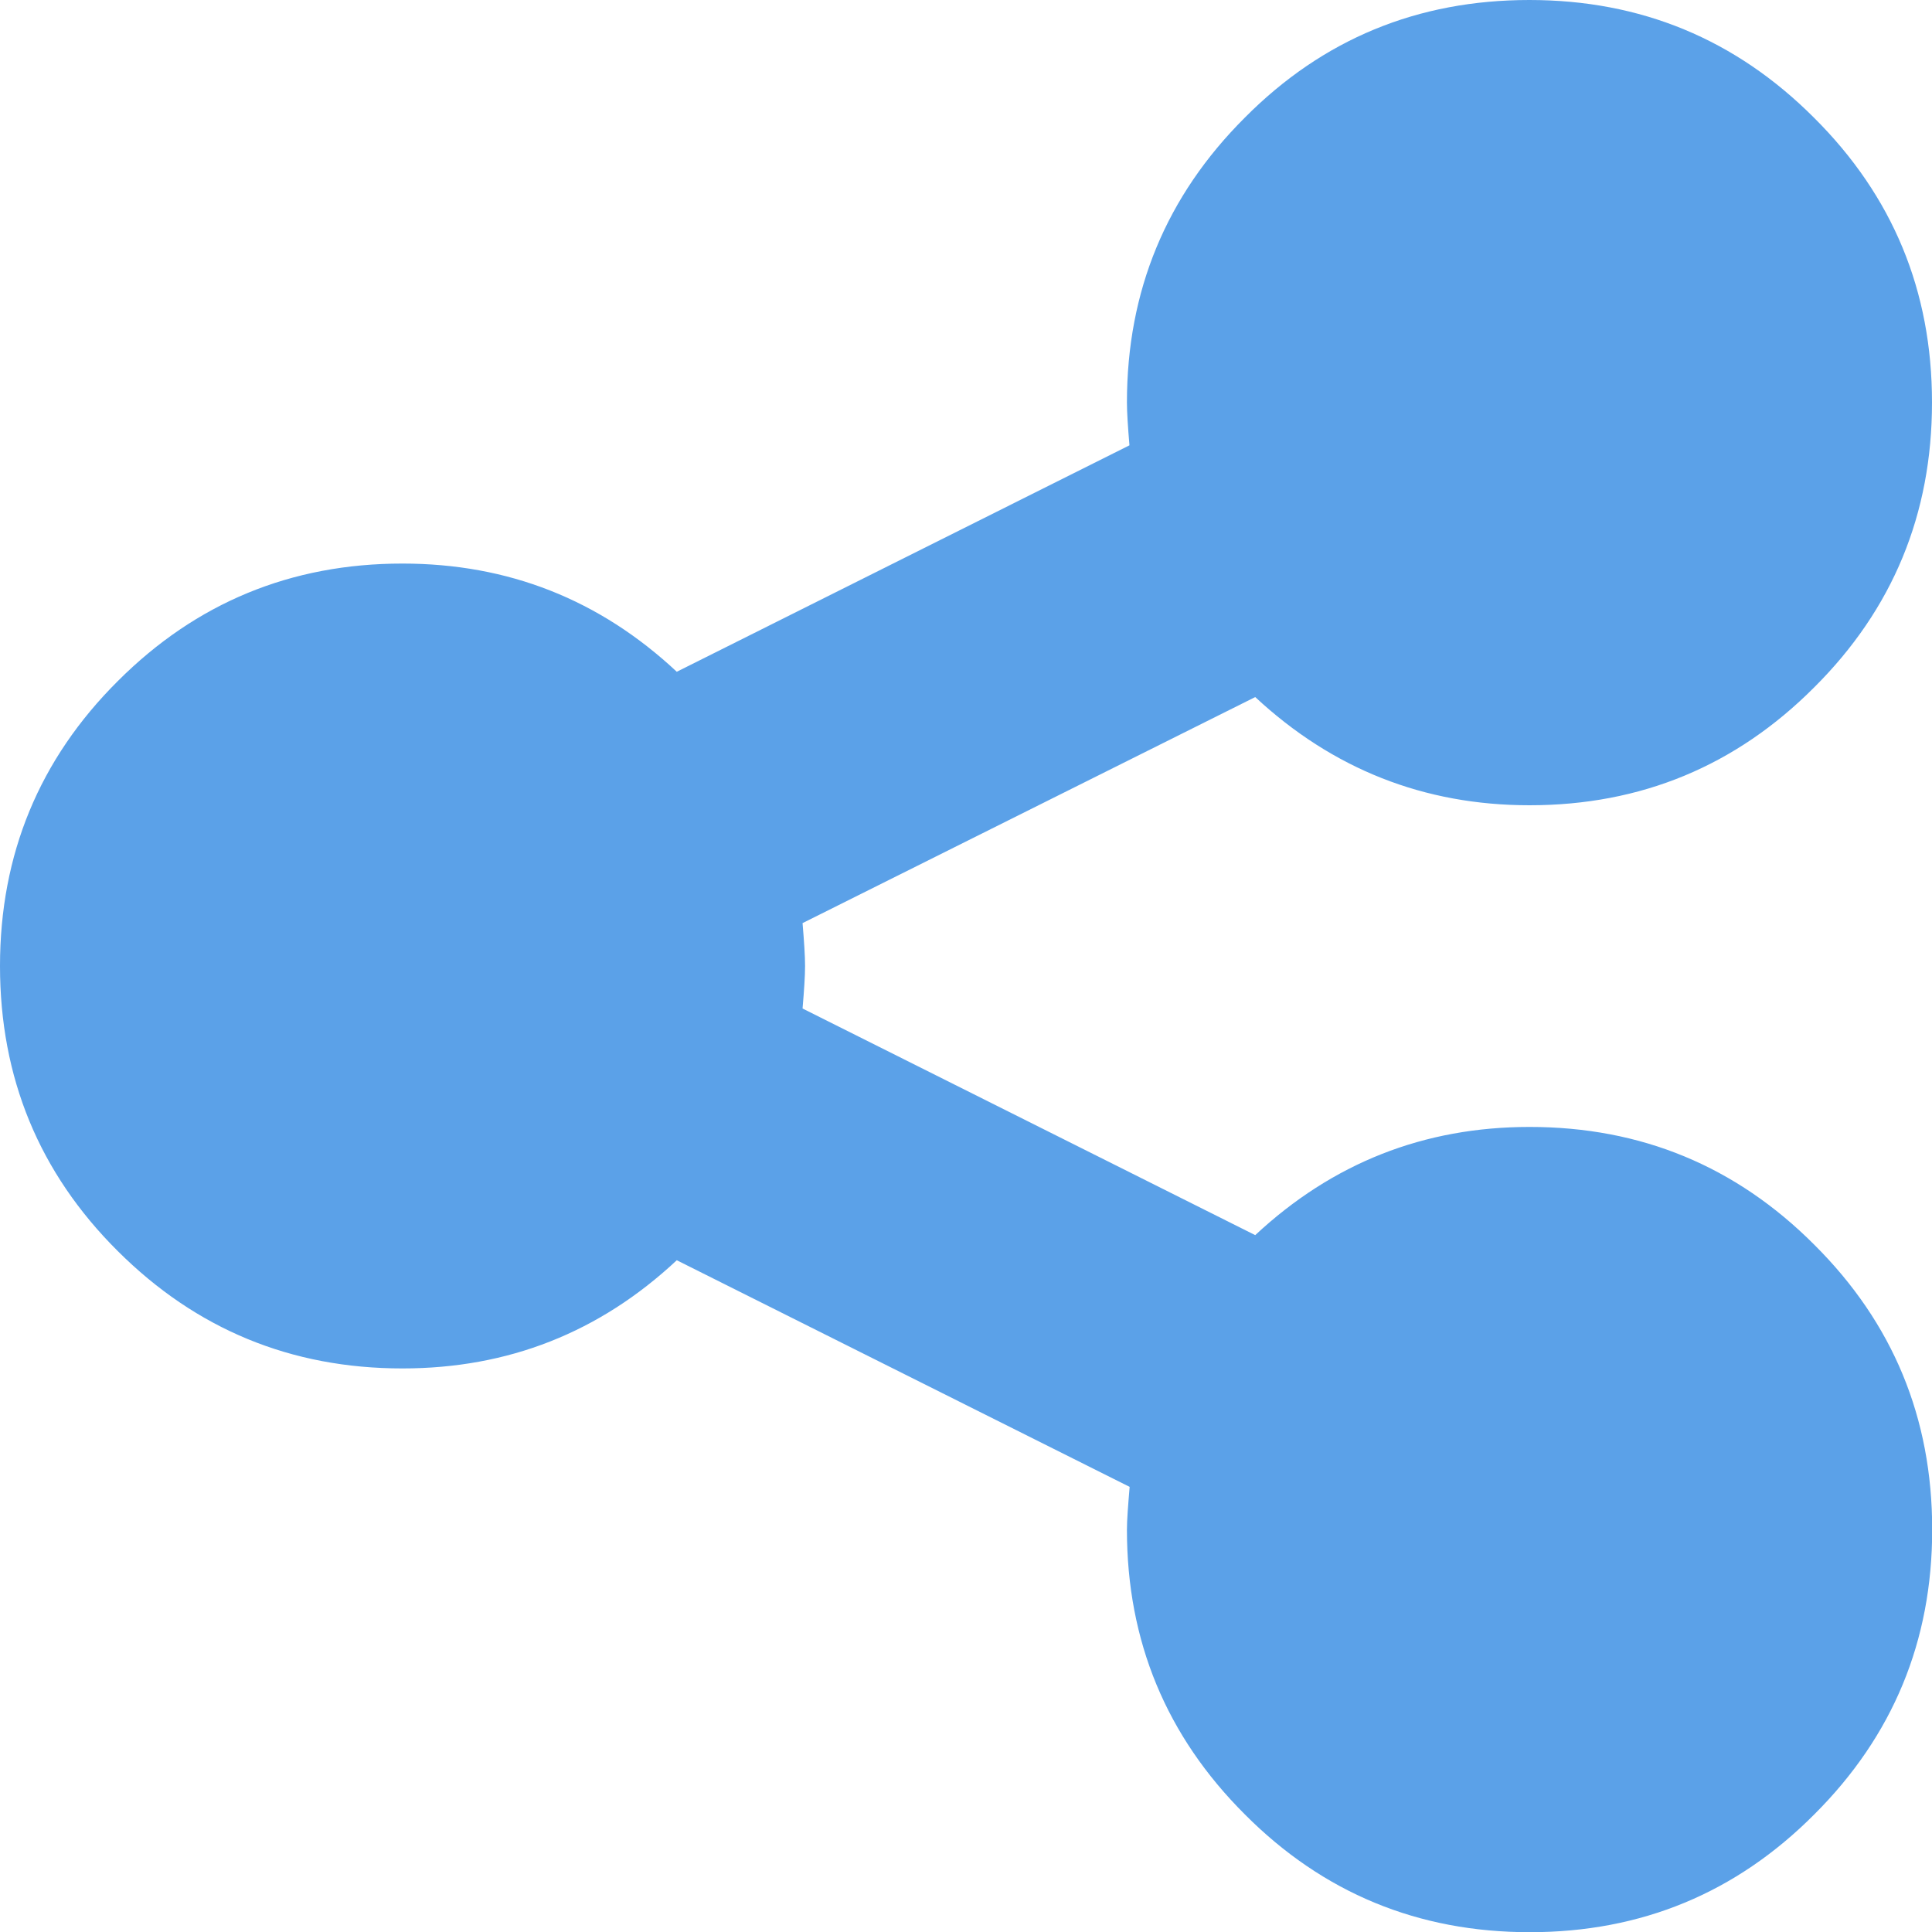
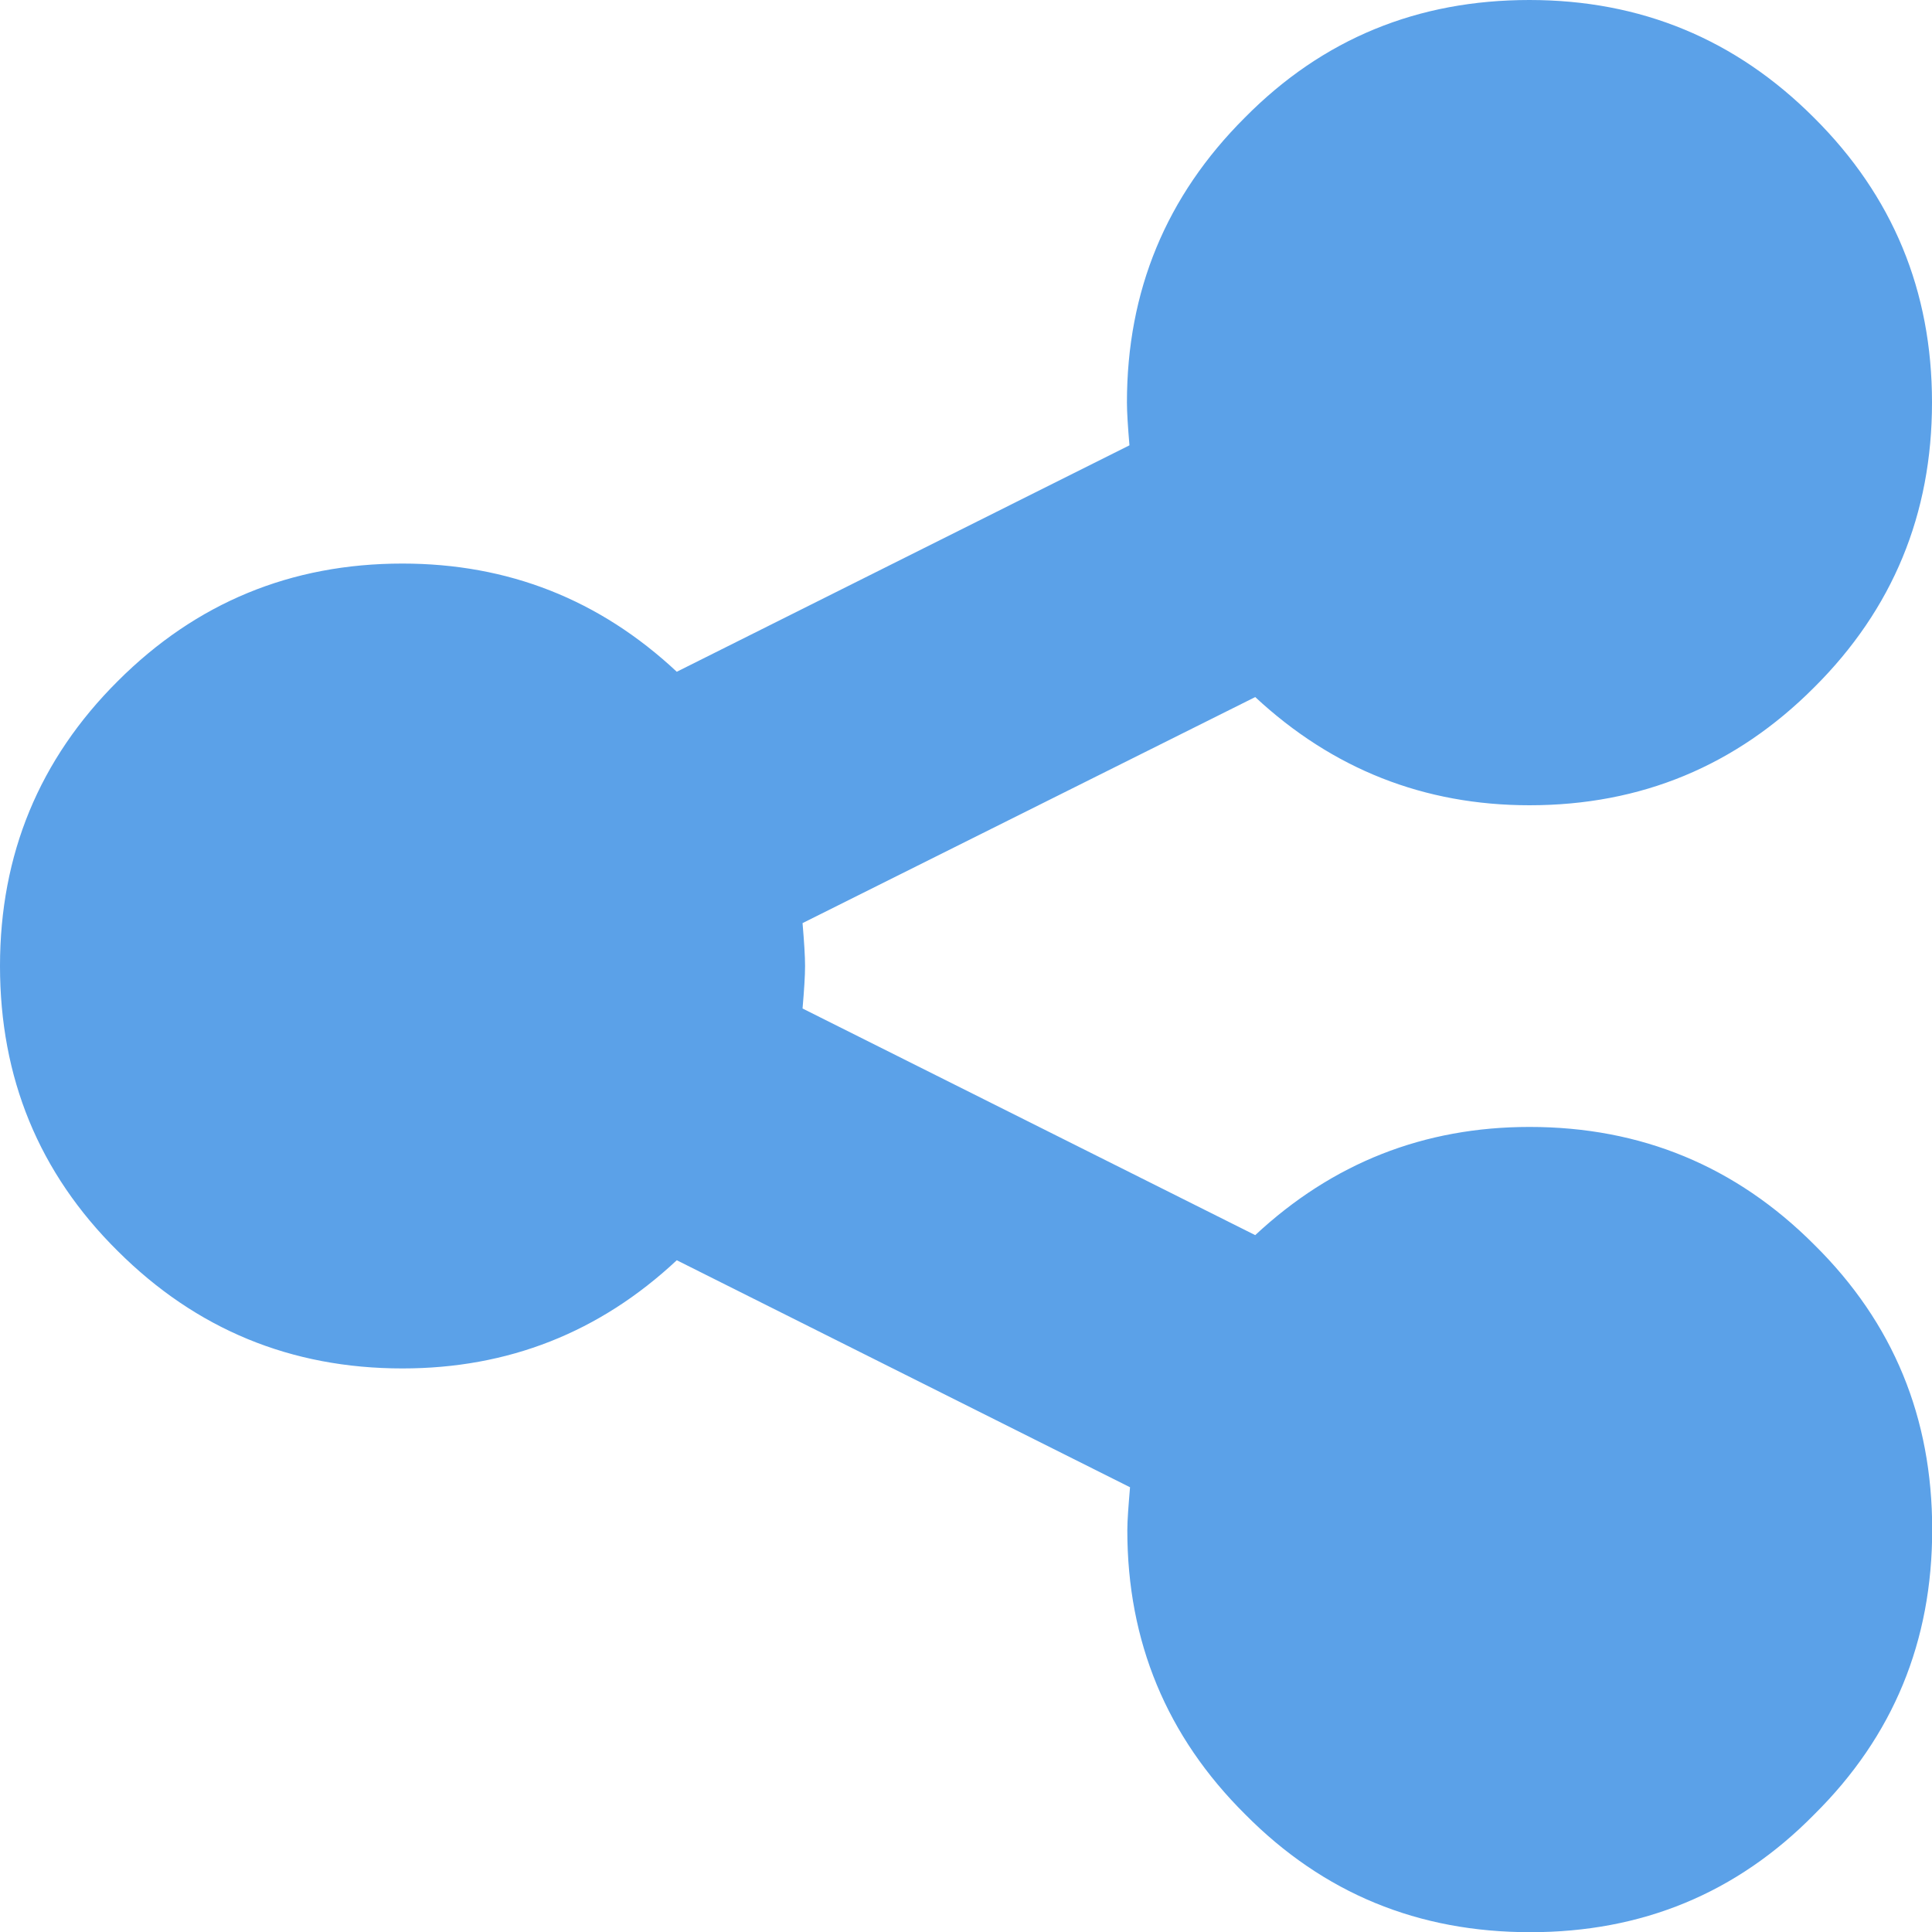
<svg xmlns="http://www.w3.org/2000/svg" width="10" height="10" viewBox="0 0 10 10">
-   <g fill="none" fill-rule="evenodd">
-     <g fill="#5BA1E8">
-       <g>
-         <g>
-           <path d="M7.917 5.833c.577 0 1.068.203 1.474.61.407.405.61.896.61 1.474 0 .577-.203 1.068-.61 1.474-.405.407-.896.61-1.473.61-.578 0-1.07-.203-1.475-.61-.406-.405-.61-.896-.61-1.473 0-.052.006-.126.014-.222L3.503 6.523c-.4.374-.873.56-1.42.56-.577 0-1.068-.203-1.474-.608C.202 6.07 0 5.577 0 5c0-.577.203-1.07.61-1.475.405-.405.896-.608 1.473-.608.547 0 1.02.186 1.42.56l2.343-1.172c-.008-.096-.013-.17-.013-.222 0-.577.203-1.068.61-1.474C6.847.202 7.338 0 7.916 0c.577 0 1.068.203 1.474.61.407.405.61.896.61 1.473 0 .578-.203 1.07-.61 1.475-.405.406-.896.61-1.473.61-.547 0-1.02-.188-1.42-.56l-2.343 1.17c.008.096.013.17.013.222 0 .052-.005.126-.013.22l2.343 1.173c.4-.373.873-.56 1.42-.56z" />
-         </g>
-       </g>
-     </g>
-   </g>
+   <path d="M7.917 5.833c.577 0 1.068.203 1.474.61.41.405.61.896.61 1.474 0 .577-.2 1.068-.61 1.474-.403.41-.894.61-1.47.61-.58 0-1.07-.2-1.476-.61-.406-.403-.61-.894-.61-1.47 0-.053.006-.127.014-.223L3.503 6.523c-.4.374-.873.56-1.42.56-.577 0-1.068-.203-1.474-.608C.2 6.07 0 5.577 0 5c0-.577.203-1.07.61-1.475.405-.405.896-.608 1.473-.608.547 0 1.02.186 1.42.56l2.343-1.172c-.008-.096-.013-.17-.013-.222 0-.577.203-1.068.61-1.474C6.847.2 7.338 0 7.916 0c.577 0 1.068.203 1.474.61.407.405.61.896.61 1.473 0 .578-.203 1.07-.61 1.475-.405.406-.896.61-1.473.61-.547 0-1.02-.188-1.42-.56l-2.343 1.17c.008.096.013.17.013.222 0 .052-.005.126-.013.22l2.343 1.173c.4-.373.873-.56 1.42-.56z" fill="#5BA1E8" fill-rule="evenodd" />
</svg>
